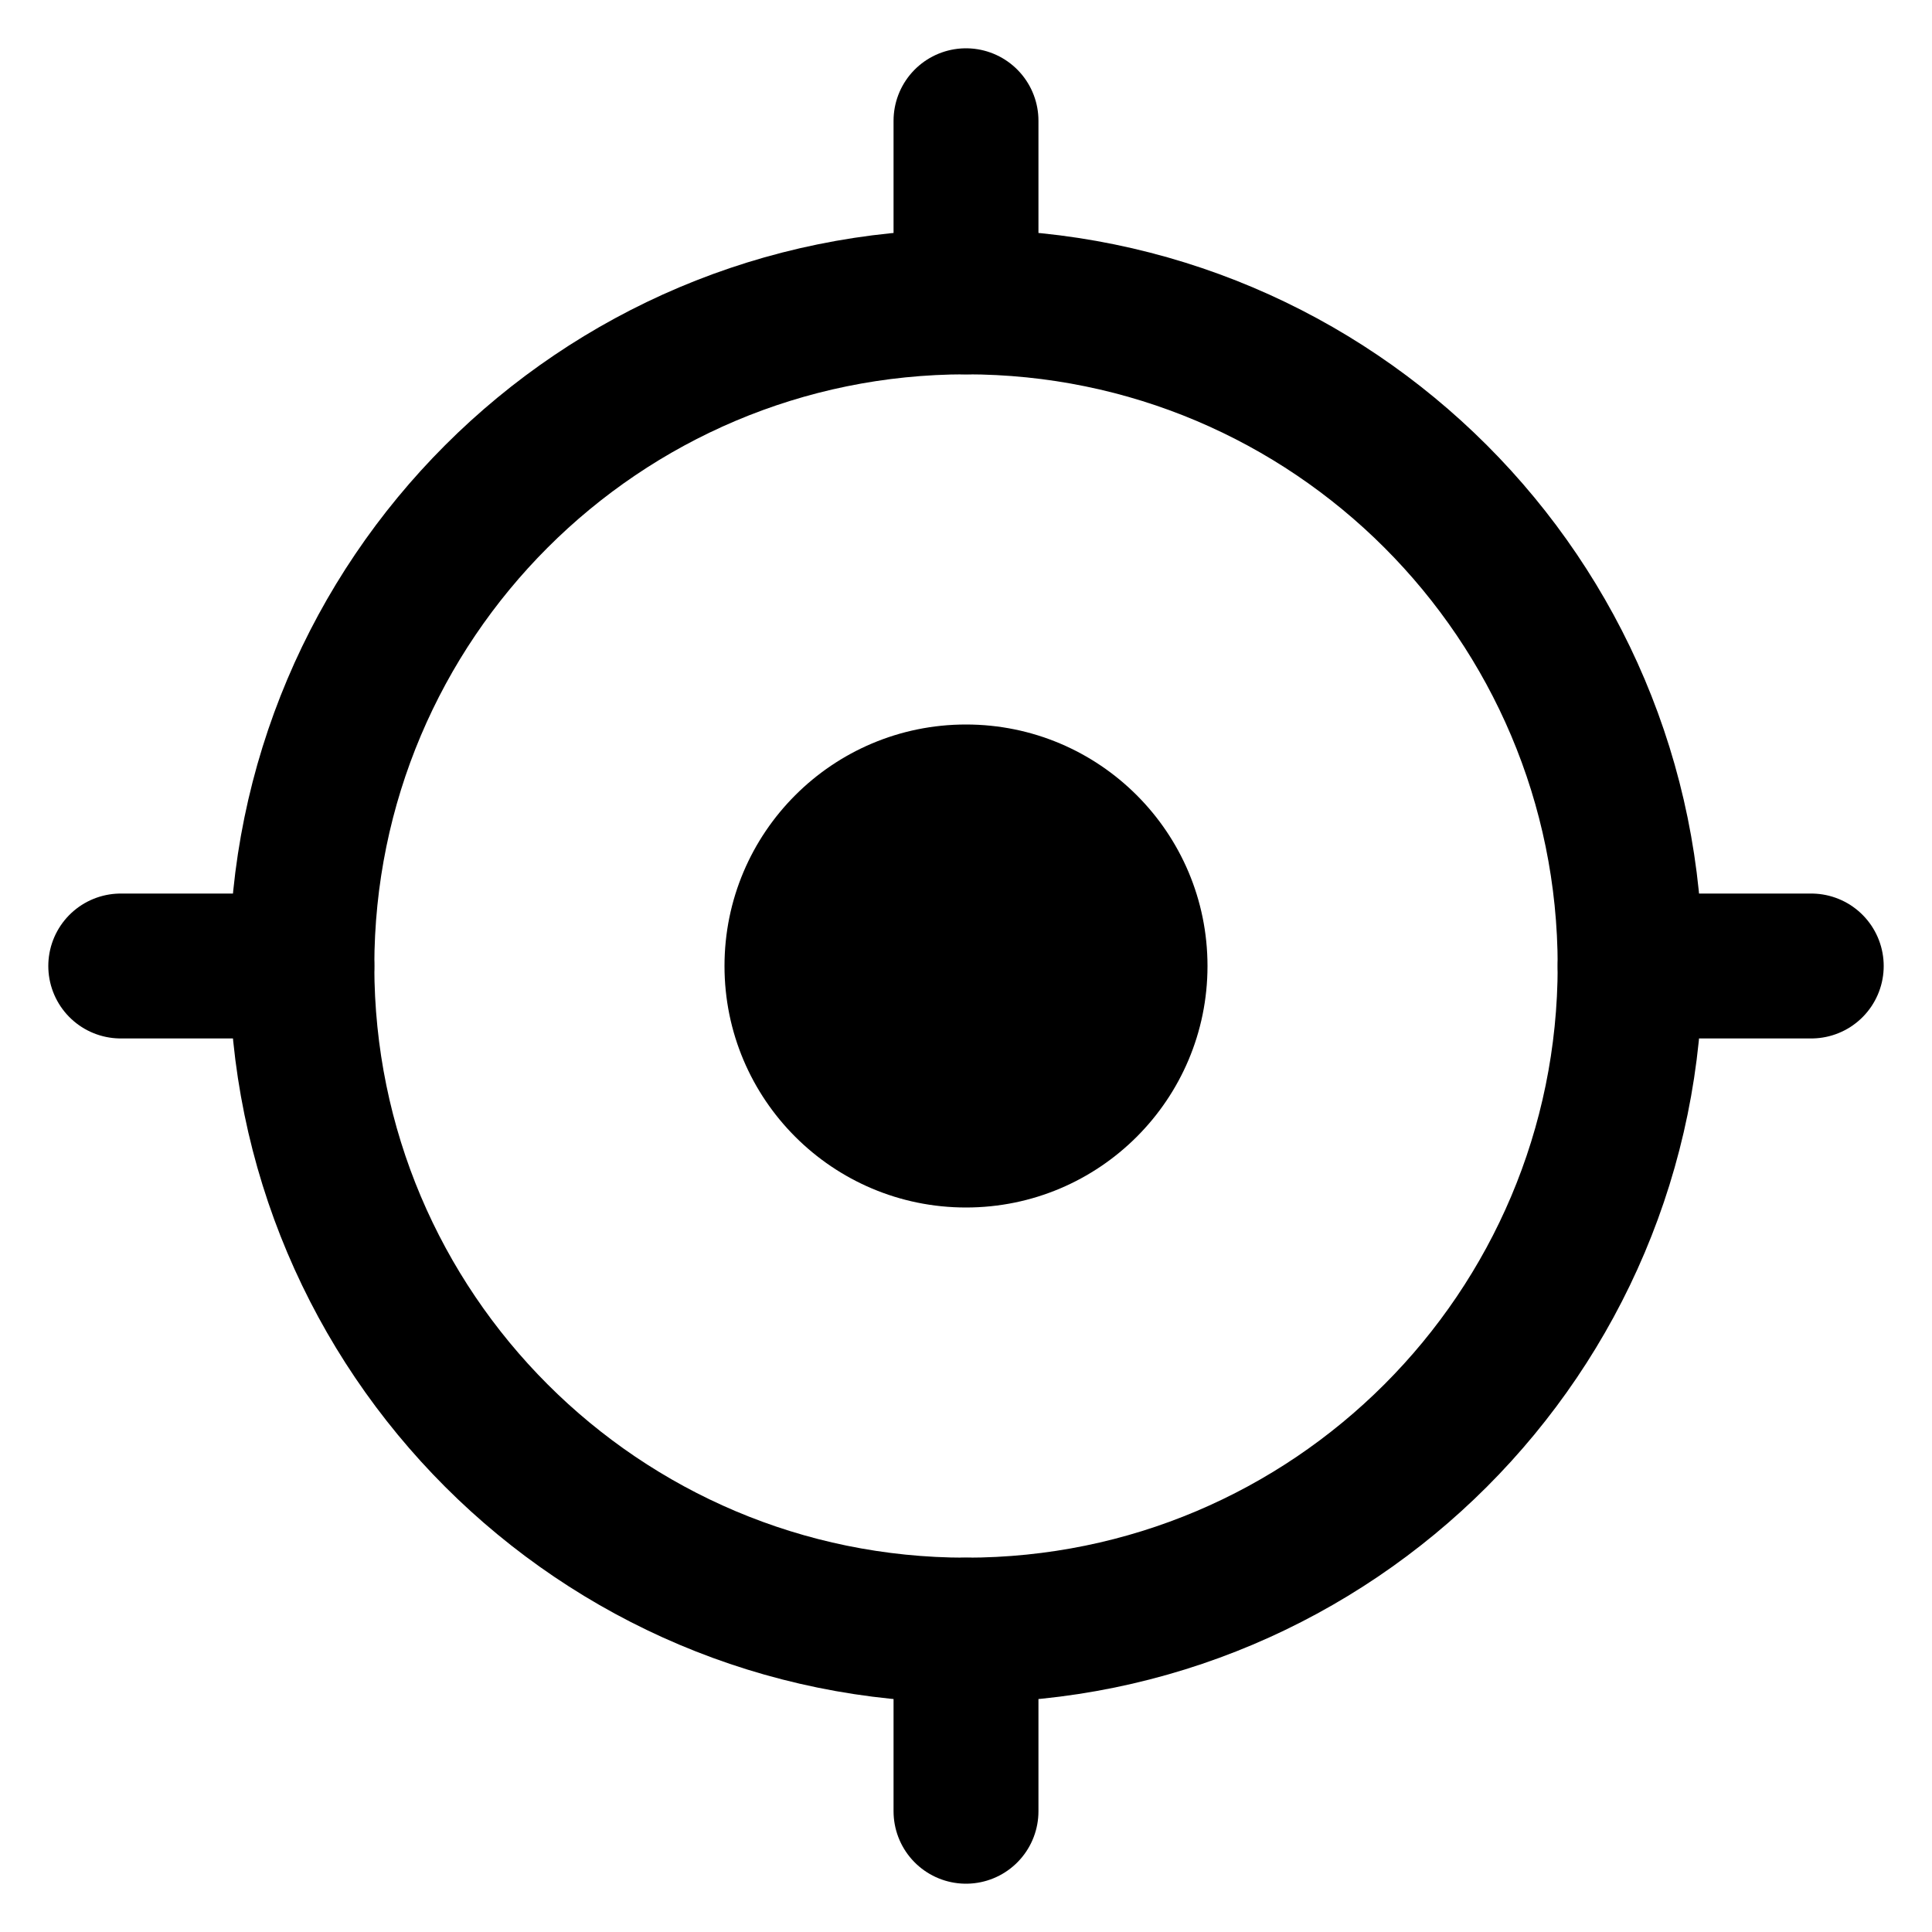
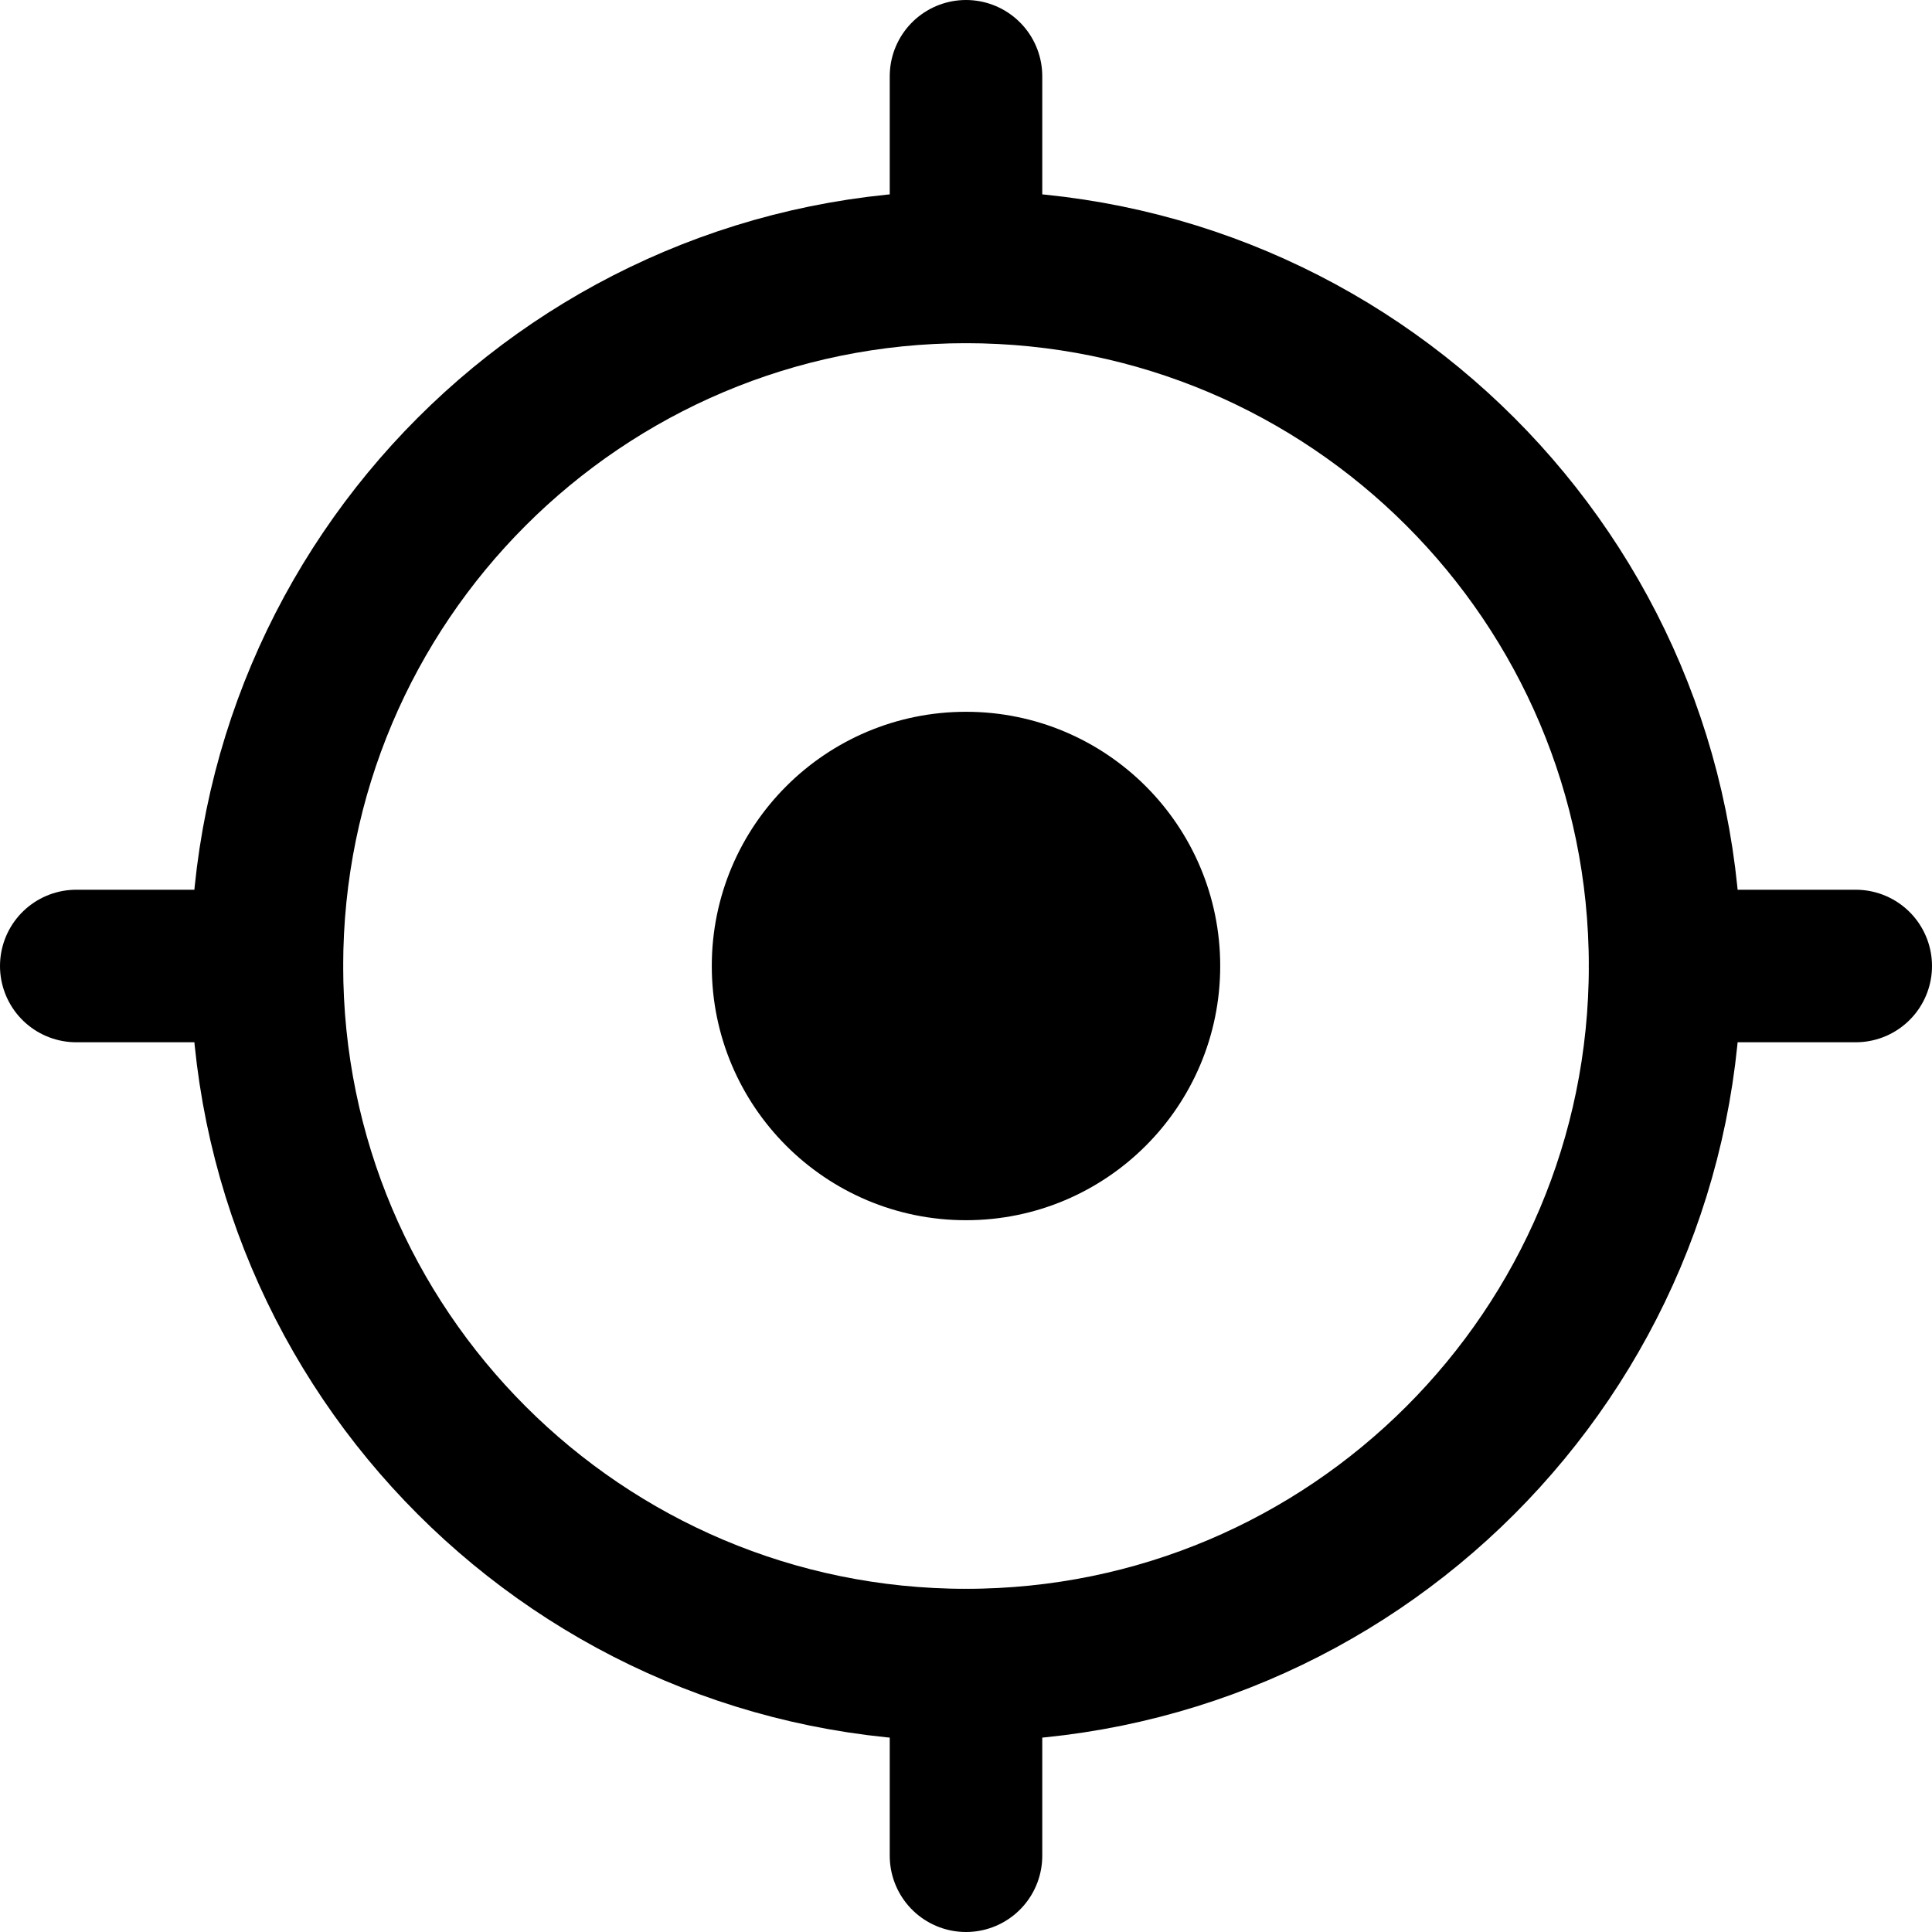
- <svg xmlns="http://www.w3.org/2000/svg" color="black" viewBox="0 0 16 16" fill="none">
-   <circle cx="8" cy="8" r="5.5" stroke="currentColor" stroke-width="1.2" />
-   <circle cx="8" cy="8" r="2" fill="currentColor" />
-   <line x1="8" y1="2.5" x2="8" y2="1" stroke="currentColor" stroke-width="1.2" stroke-linecap="round" />
-   <line x1="8" y1="15" x2="8" y2="13.5" stroke="currentColor" stroke-width="1.2" stroke-linecap="round" />
-   <line x1="2.5" y1="8" x2="1" y2="8" stroke="currentColor" stroke-width="1.2" stroke-linecap="round" />
-   <line x1="15" y1="8" x2="13.5" y2="8" stroke="currentColor" stroke-width="1.2" stroke-linecap="round" />
+ <svg xmlns="http://www.w3.org/2000/svg" class="icon" viewBox="0 0 15.2 15.2">
+   <circle cx="7.6" cy="7.6" r="5.5" fill="none" stroke="currentColor" stroke-width="1.2" />
+   <circle cx="7.6" cy="7.6" r="2" fill="currentColor" />
+   <line x1="7.6" y1="2.1" x2="7.6" y2="0.6" fill="none" stroke="currentColor" stroke-linecap="round" stroke-width="1.2" />
+   <line x1="7.6" y1="14.6" x2="7.6" y2="13.1" fill="none" stroke="currentColor" stroke-linecap="round" stroke-width="1.2" />
+   <line x1="2.1" y1="7.6" x2="0.6" y2="7.6" fill="none" stroke="currentColor" stroke-linecap="round" stroke-width="1.2" />
+   <line x1="14.6" y1="7.6" x2="13.1" y2="7.6" fill="none" stroke="currentColor" stroke-linecap="round" stroke-width="1.2" />
</svg>
